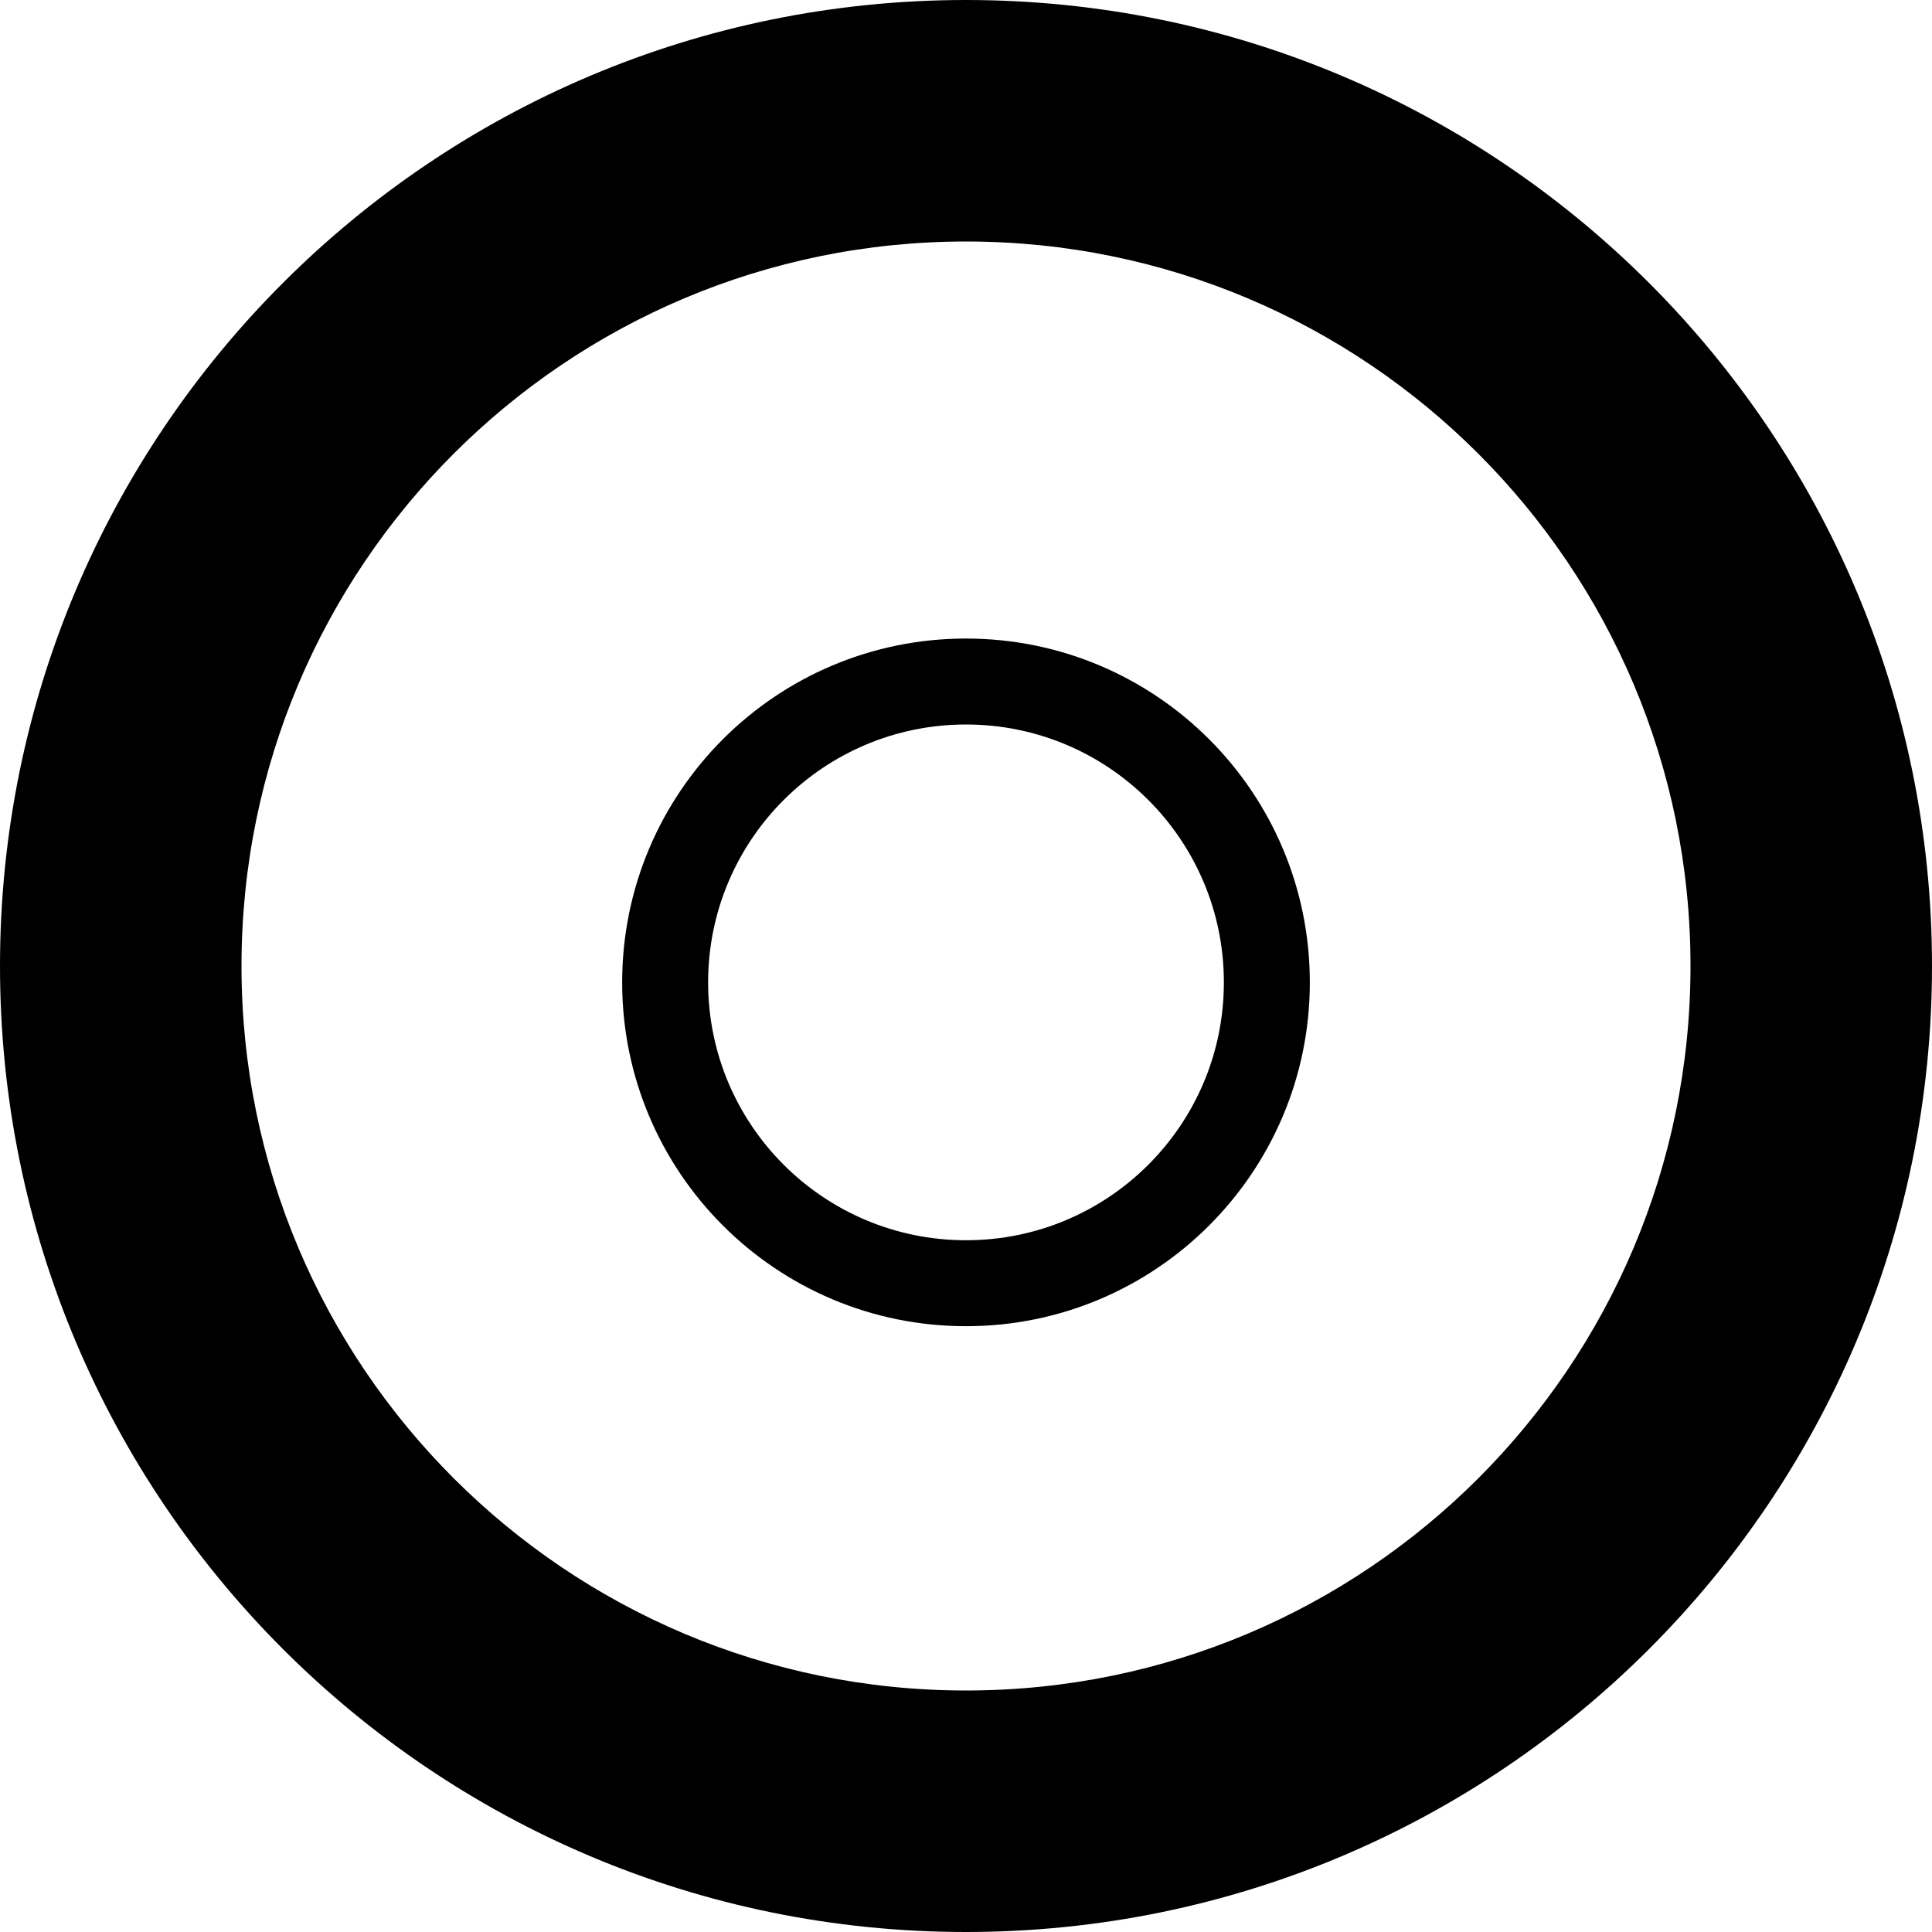
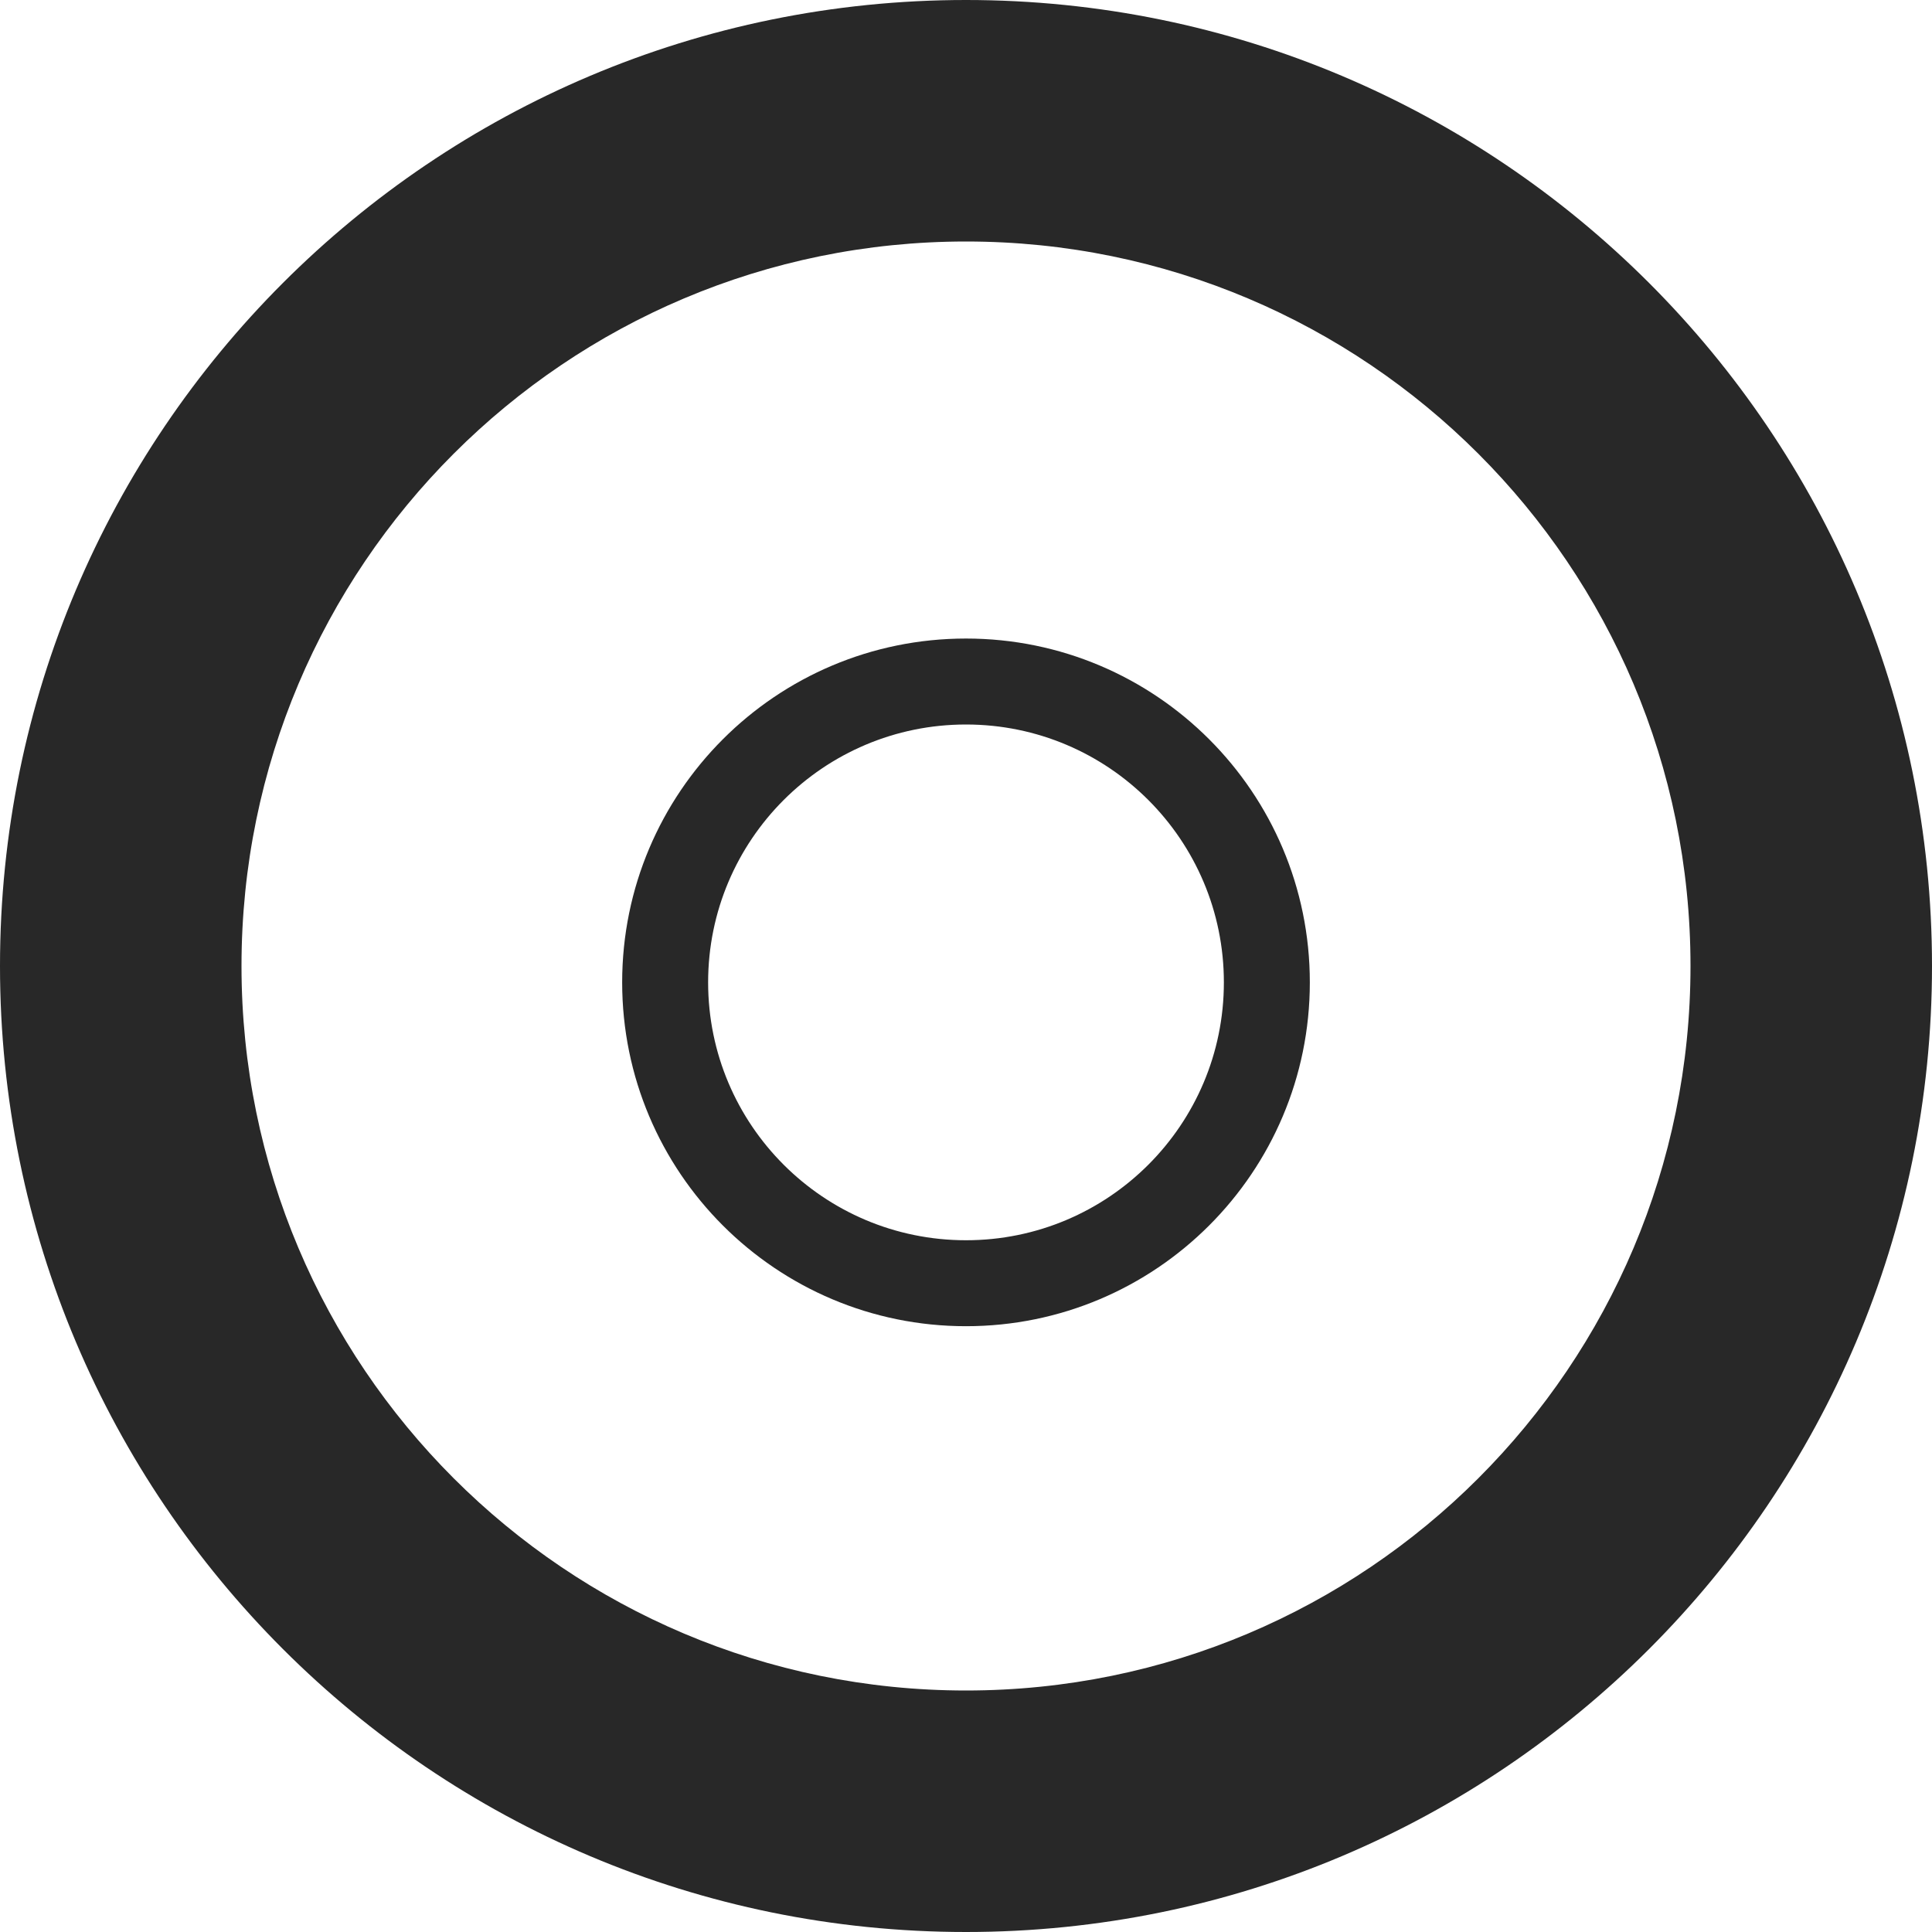
- <svg xmlns="http://www.w3.org/2000/svg" fill="#000000" viewBox="0 0 512 512">
+ <svg xmlns="http://www.w3.org/2000/svg" fill="#282828" viewBox="0 0 512 512">
  <path d="m256,0c-141.385,0-256,114.615-256,256s114.615,256 256,256 256-114.615 256-256-114.615-256-256-256zm0,448c-106.039,0-192-85.961-192-192s85.961-192 192-192 192,85.961 192,192-85.961,192-192,192z" />
  <path d="m256,169.22c-50.324,0-91.119,40.795-91.119,91.119s40.795,91.119 91.119,91.119 91.119-40.795 91.119-91.119-40.795-91.119-91.119-91.119zm0,159.458c-37.743,0-68.339-30.596-68.339-68.339s30.596-68.339 68.339-68.339 68.339,30.596 68.339,68.339-30.596,68.339-68.339,68.339z" />
</svg>
